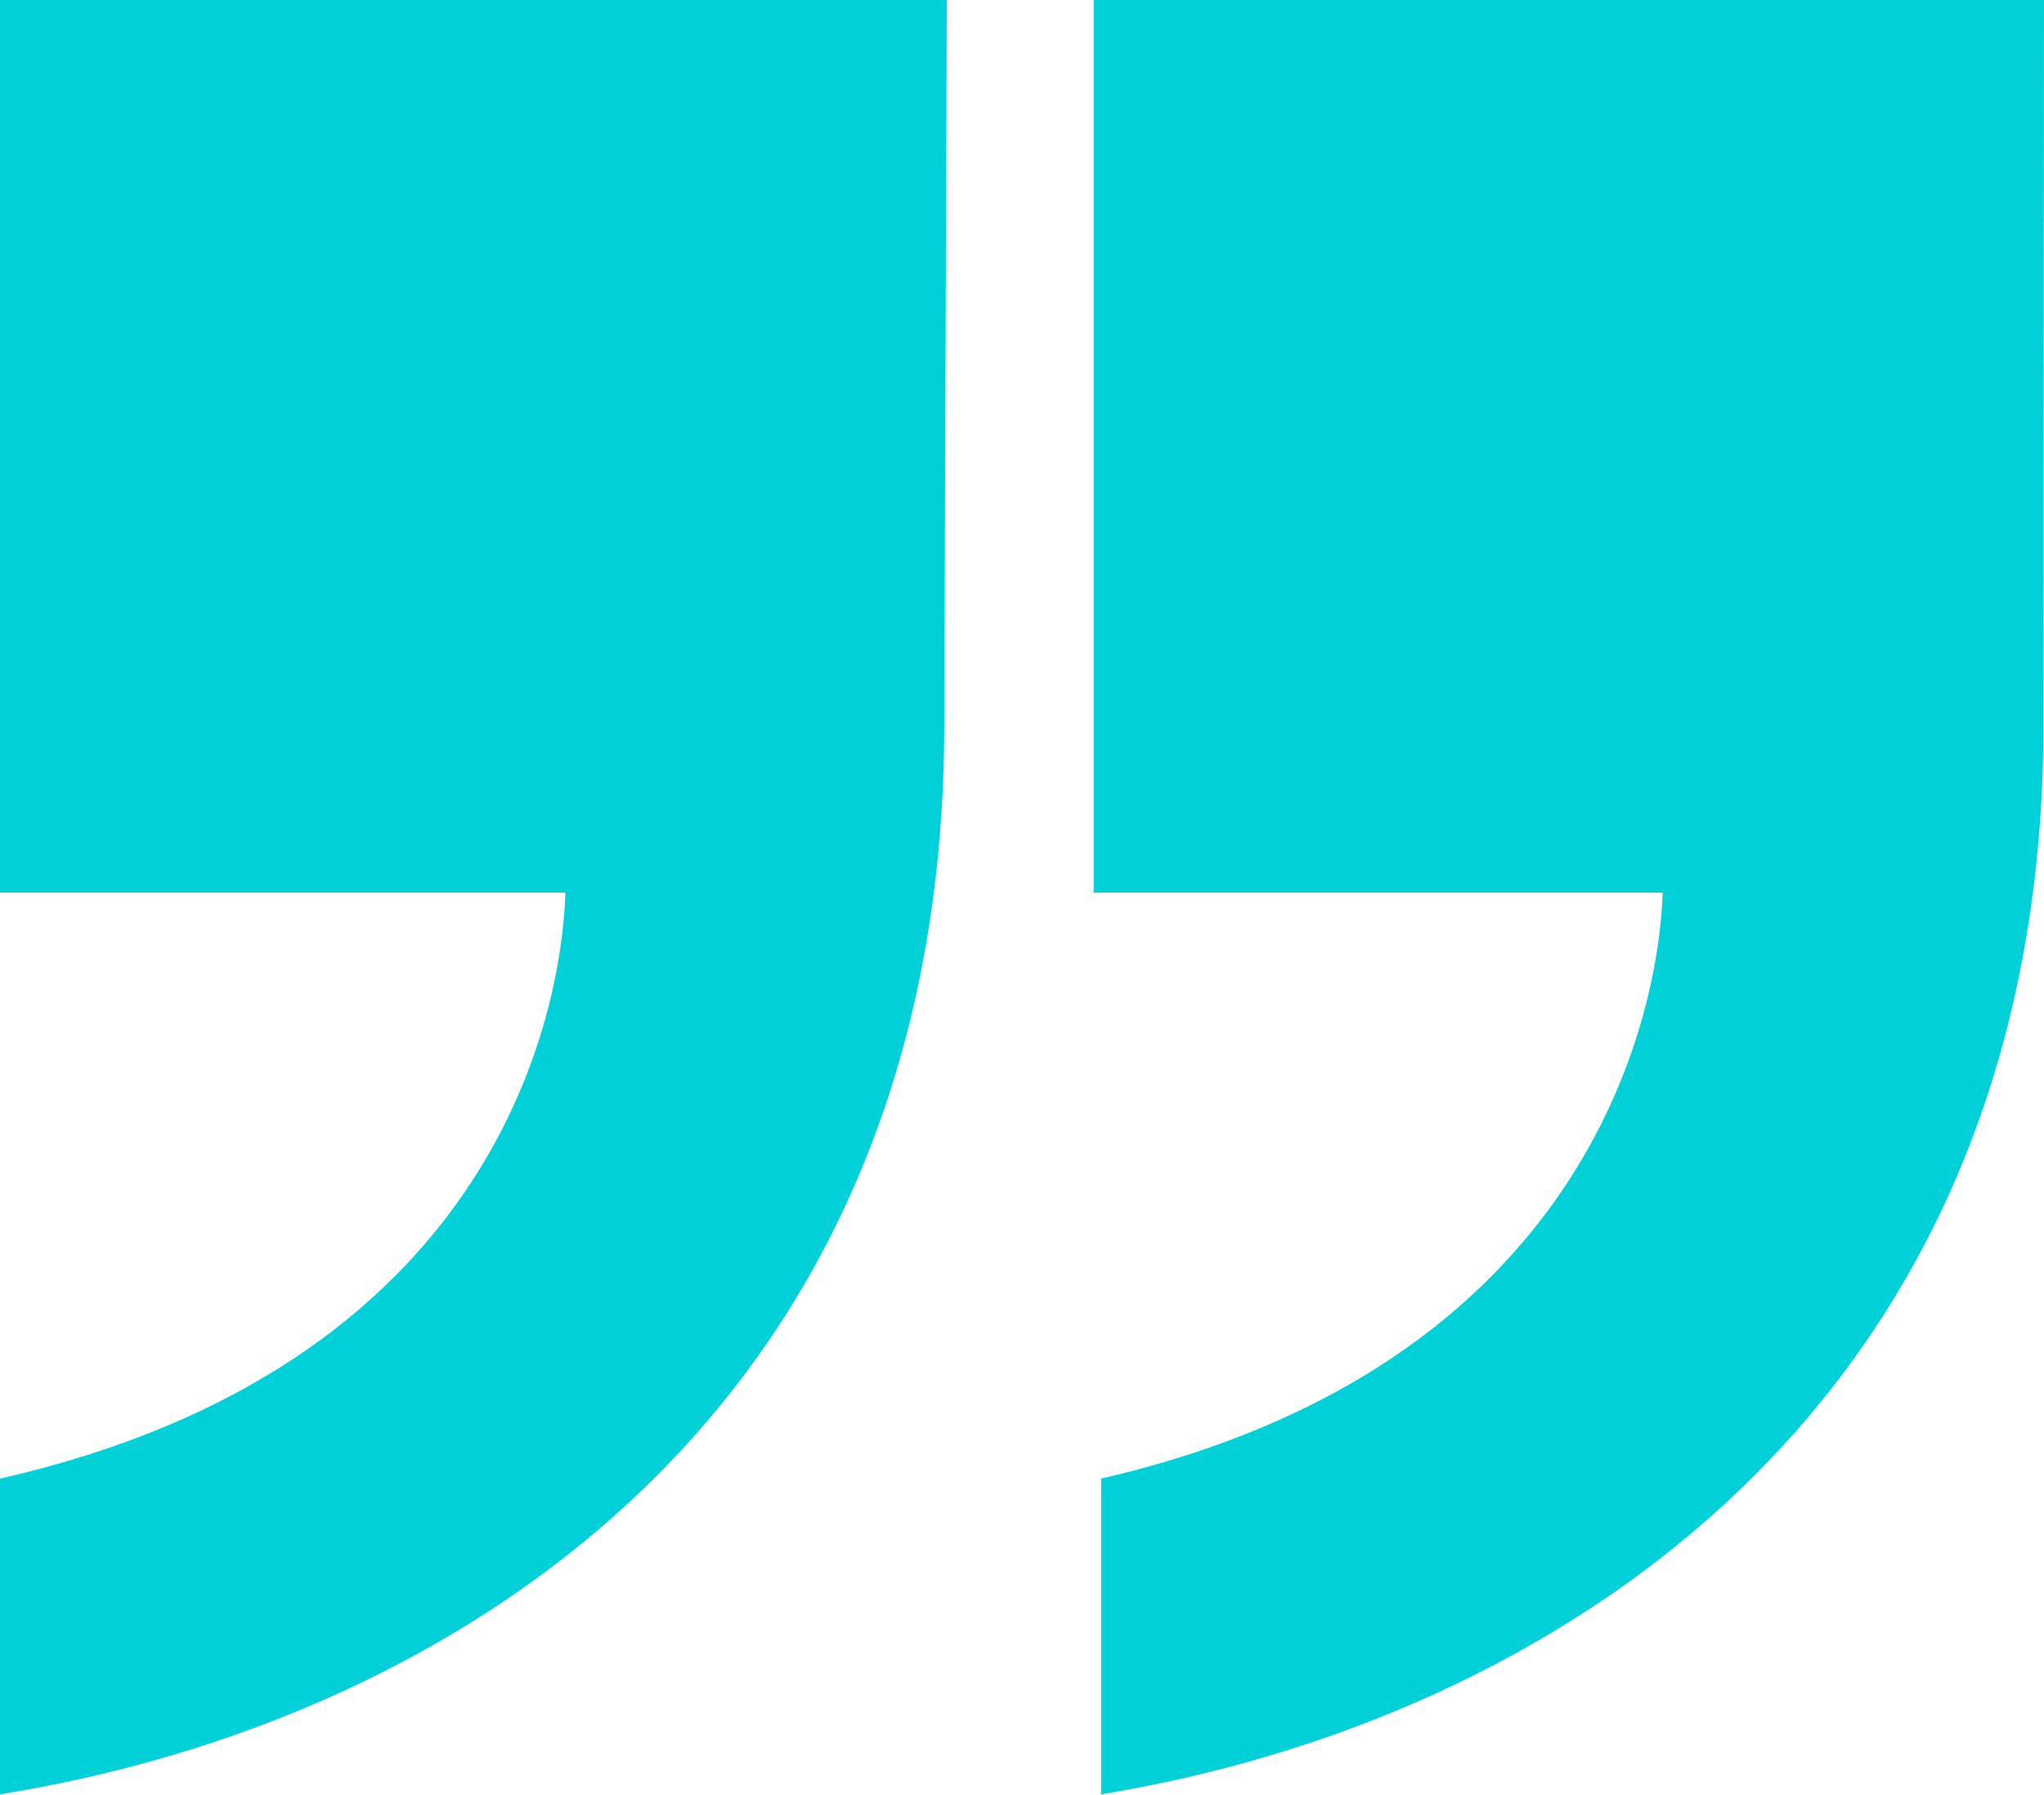
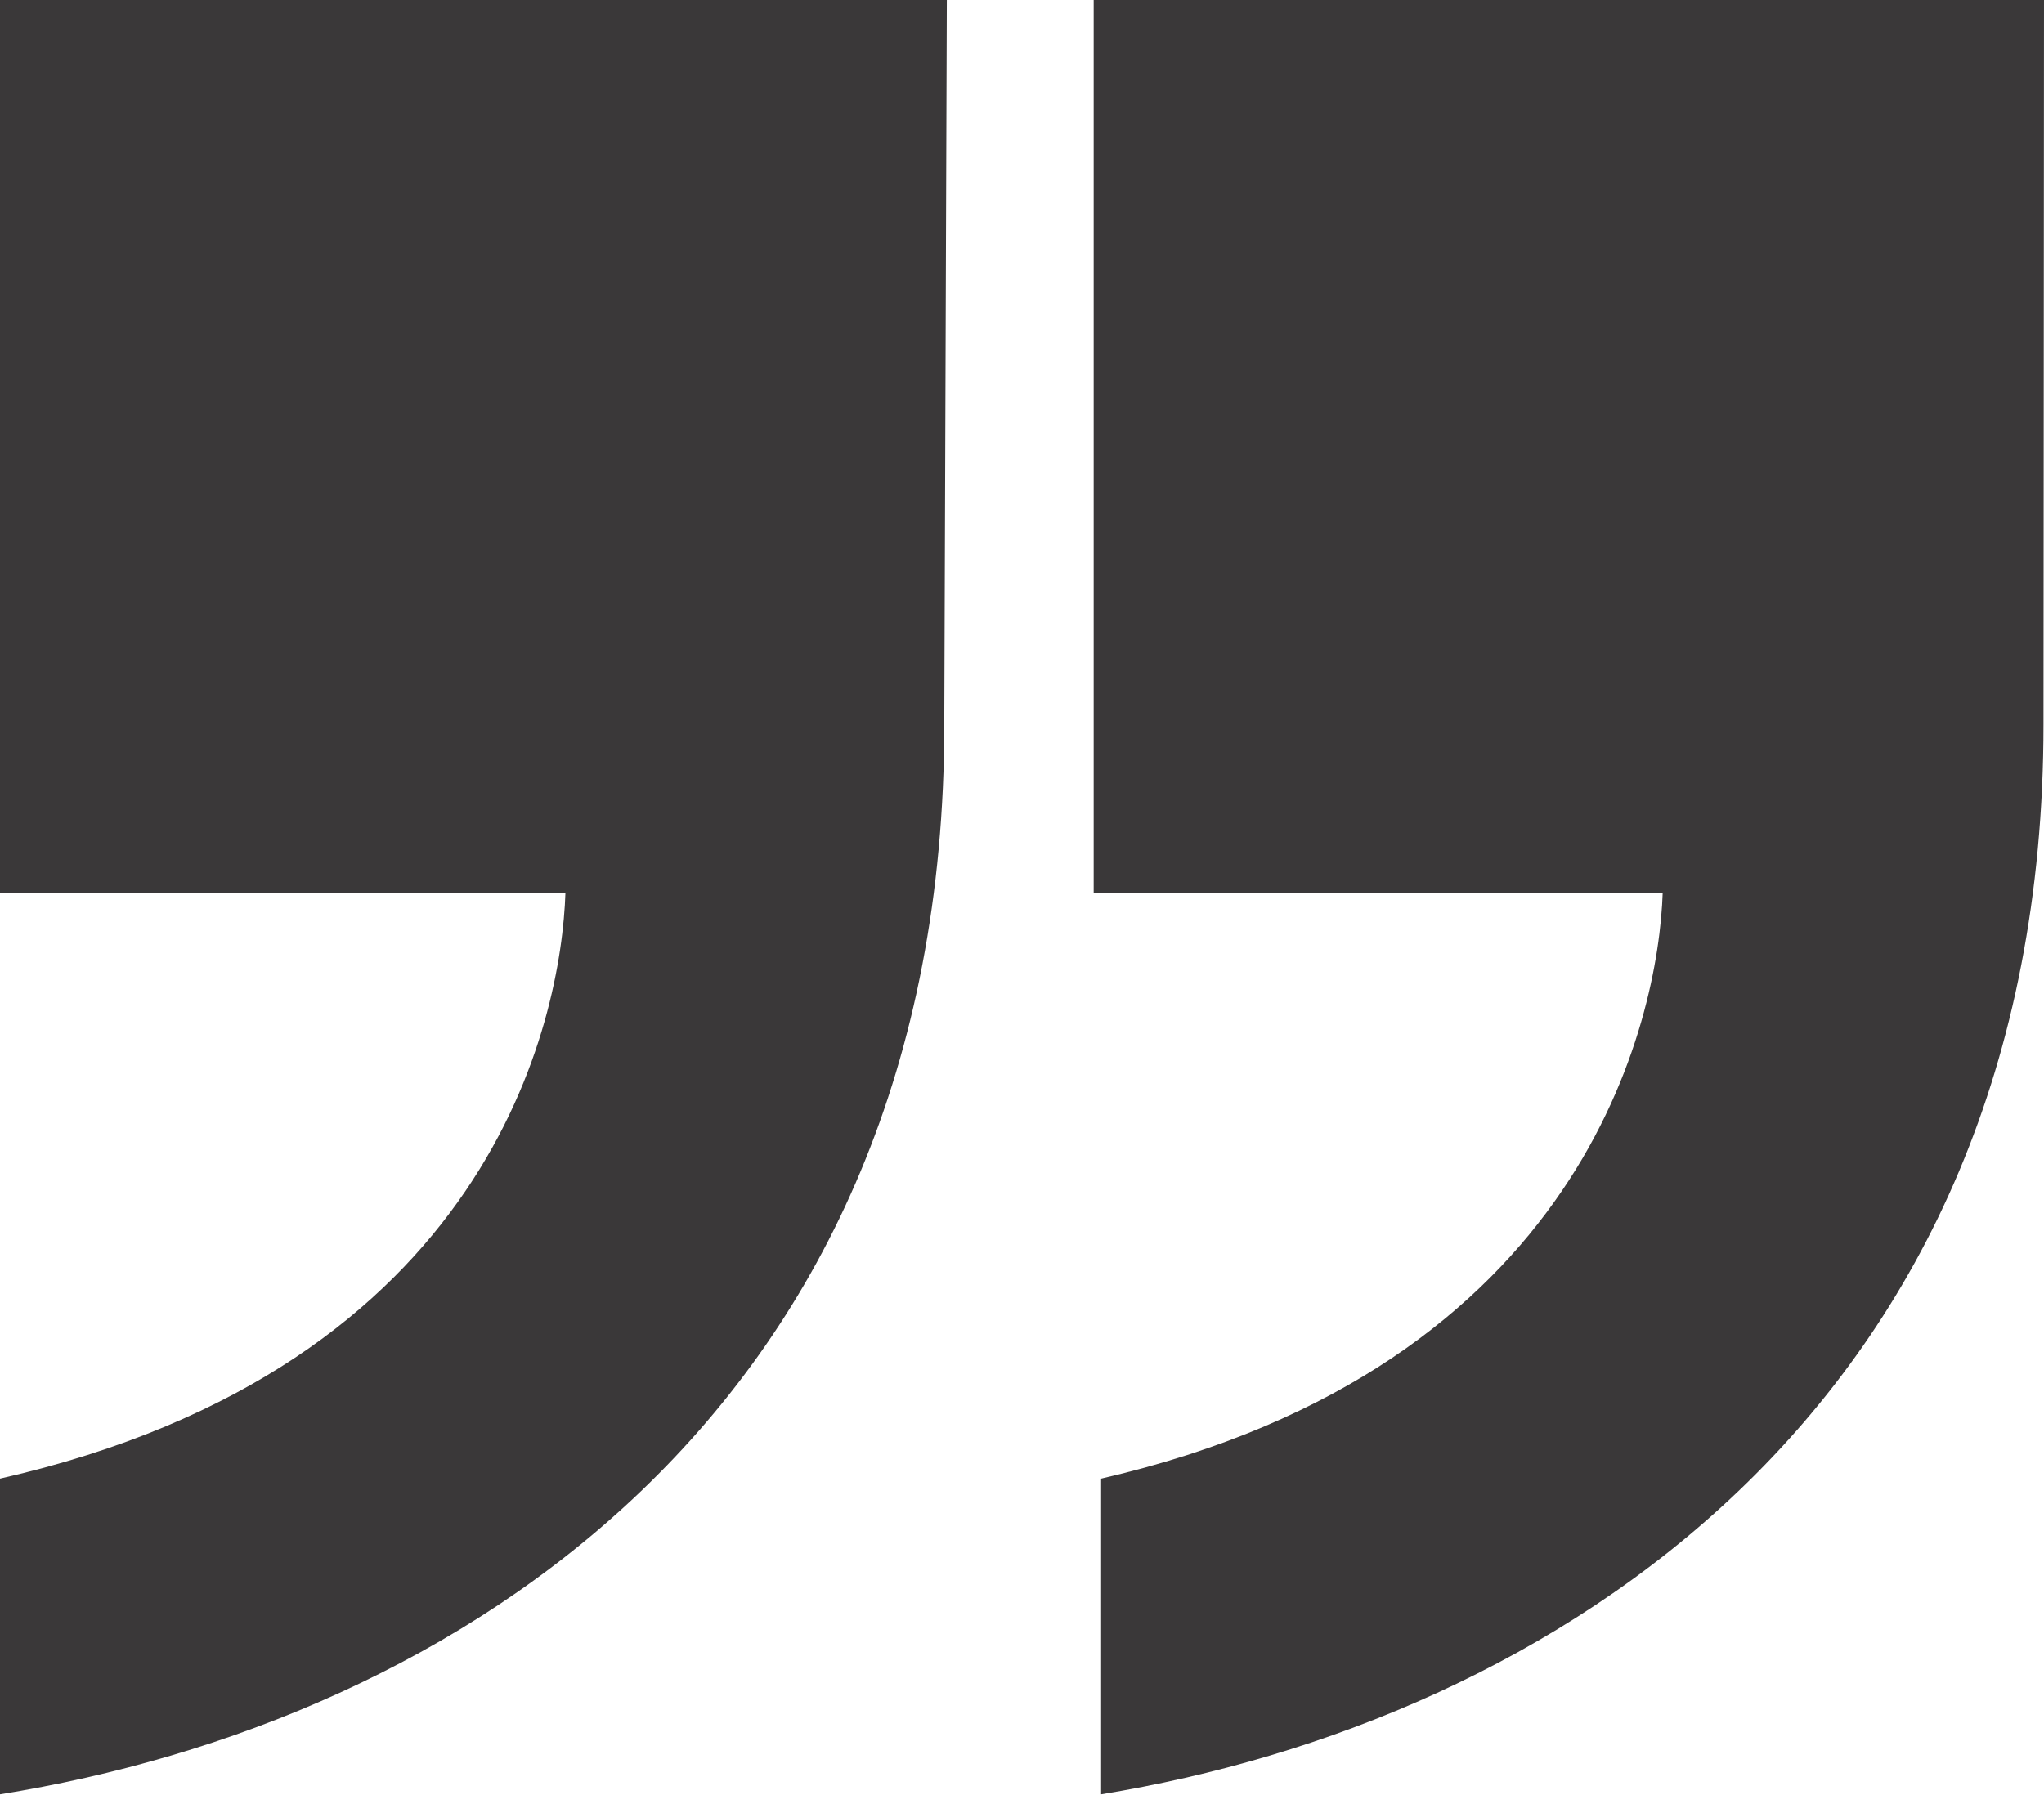
<svg xmlns="http://www.w3.org/2000/svg" id="Layer_1" data-name="Layer 1" width="274.73" height="241.24" viewBox="0 0 274.73 241.24">
-   <path d="M127.26,0H0V120H76c-0.55,17-10,63.79-76,78.79v42.44c61-9.8,126.92-51.38,126.92-143.86Z" fill="#00d1d9" />
-   <path d="M274.73,0H147V120h76.48C222.92,137,213,183.79,148,198.79v42.44c60-9.8,126.66-51.38,126.66-143.86Z" fill="#00d1d9" />
+   <path d="M127.26,0H0V120H76c-0.55,17-10,63.79-76,78.79v42.44c61-9.8,126.92-51.38,126.92-143.86Z" fill="#3a3839" />
+   <path d="M274.73,0H147V120h76.48C222.92,137,213,183.79,148,198.79v42.44c60-9.8,126.66-51.38,126.66-143.86Z" fill="#3a3839" />
</svg>
